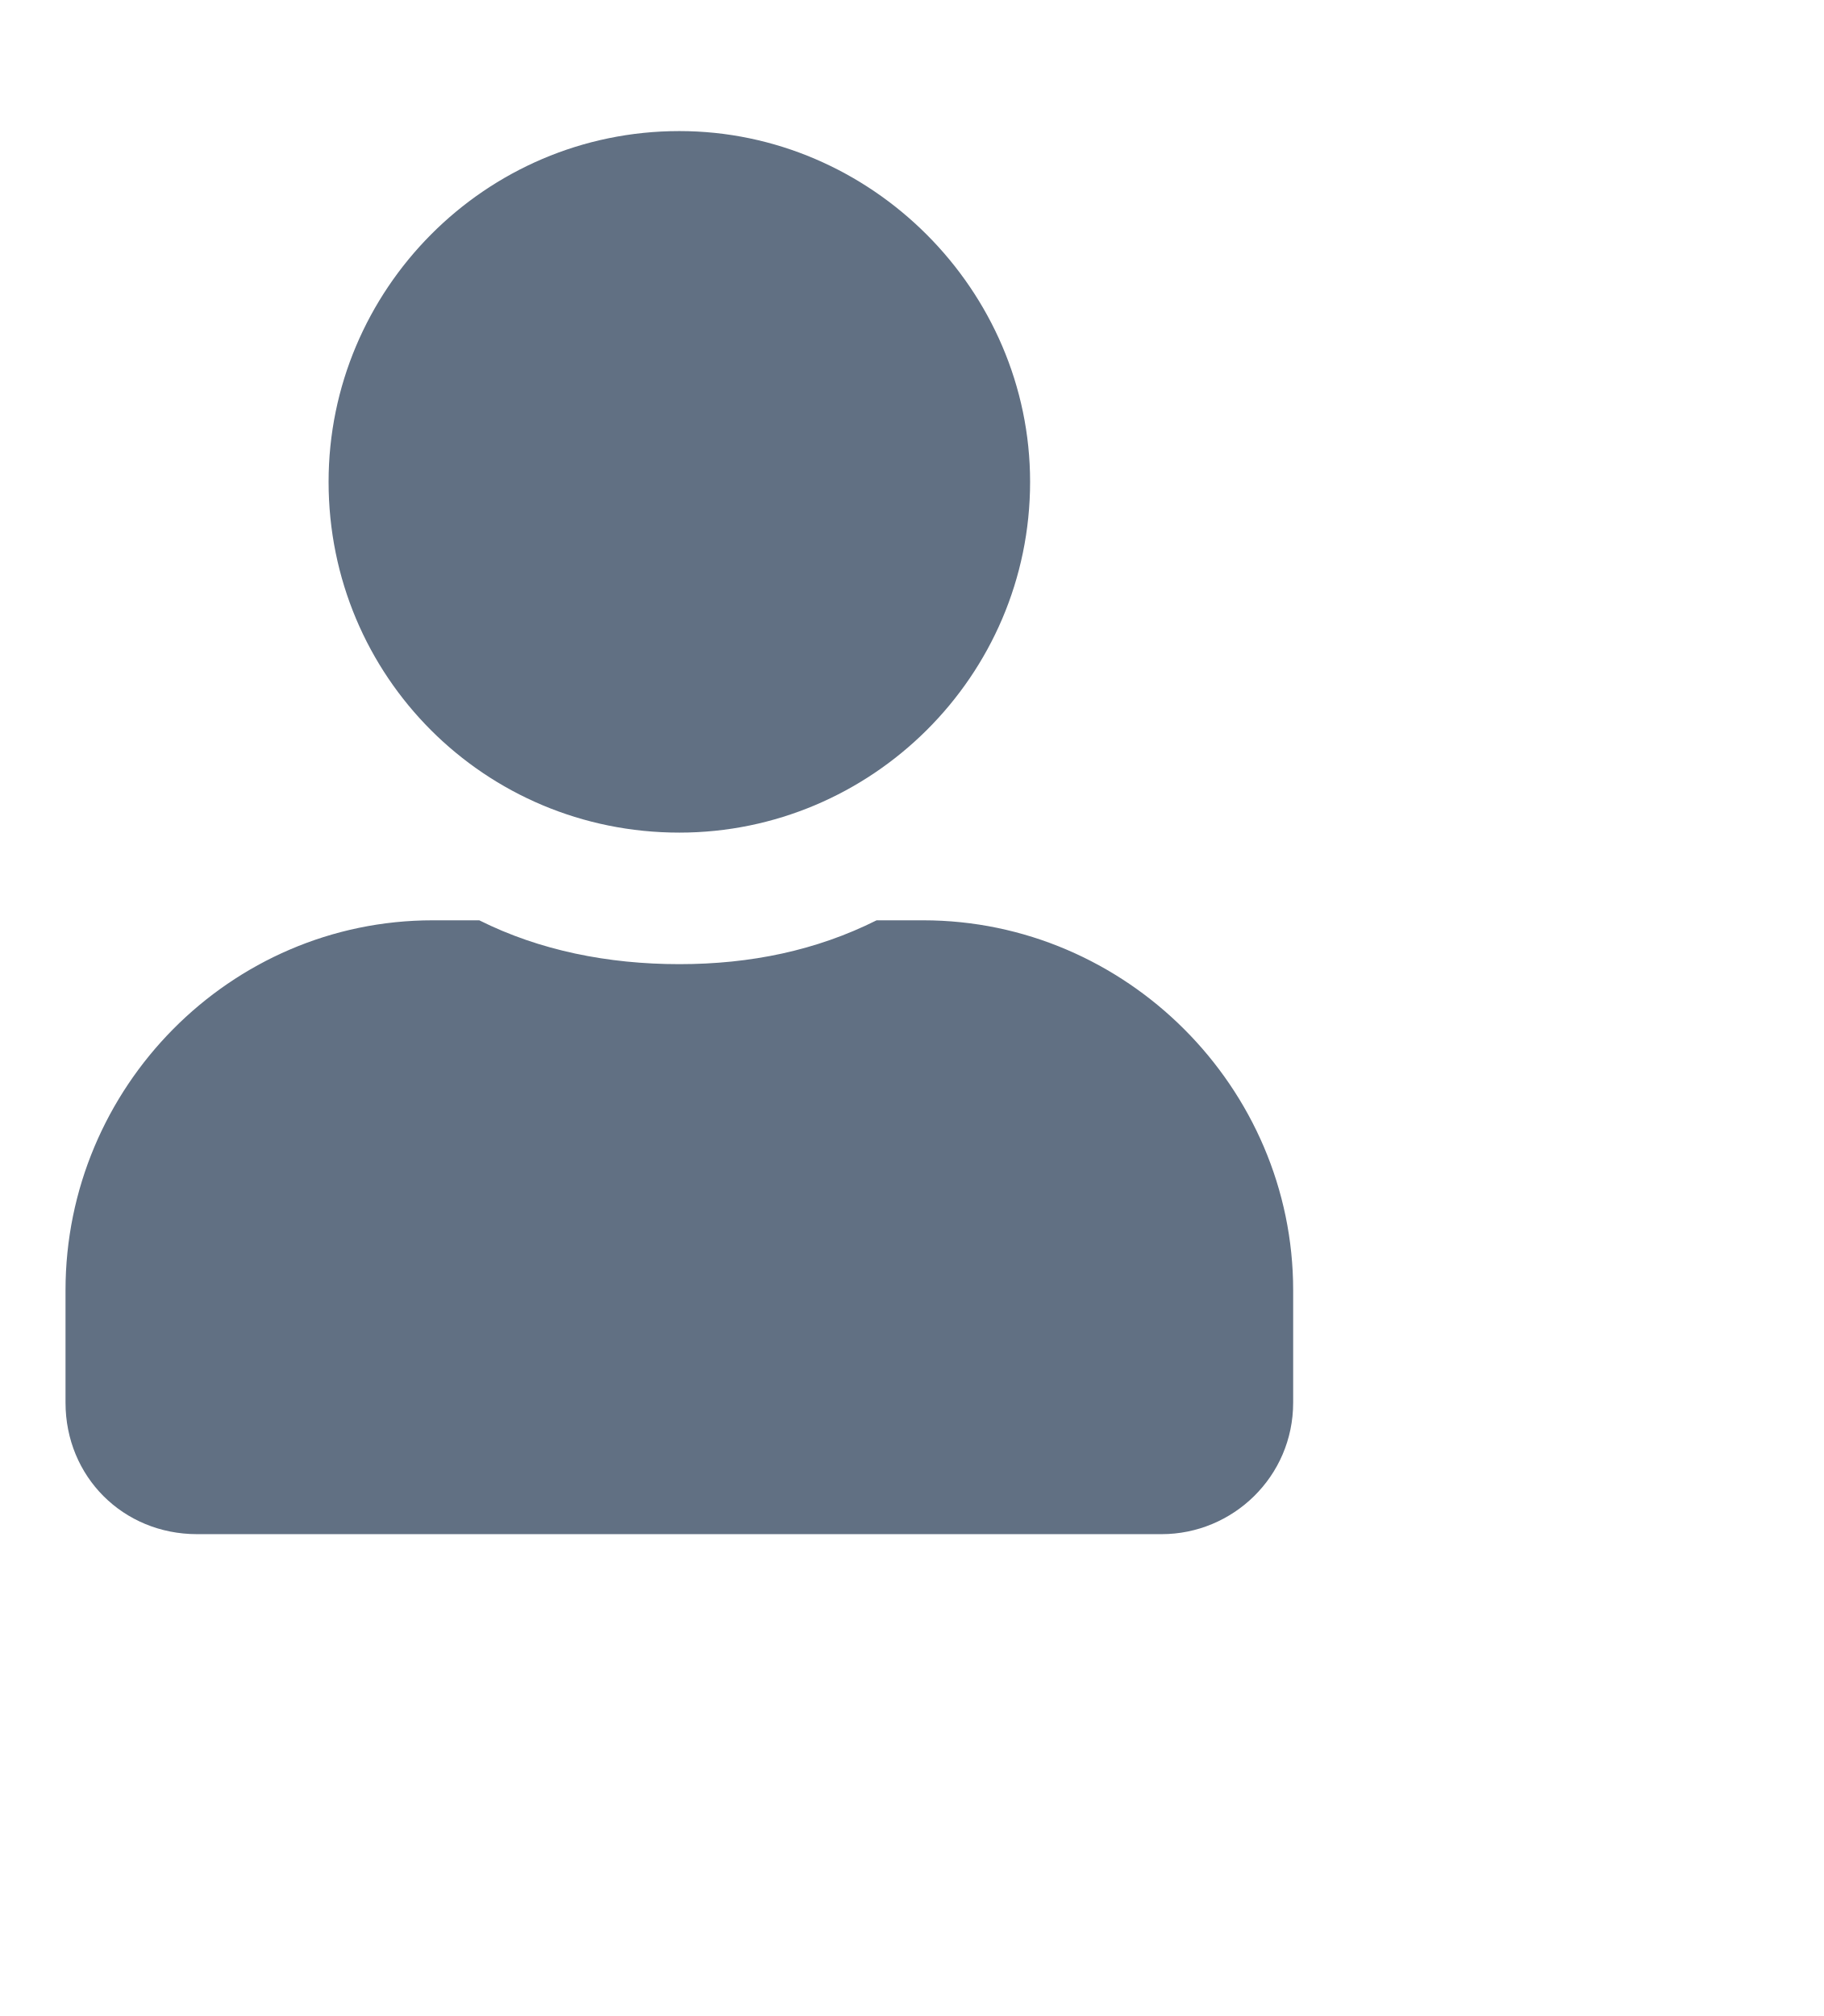
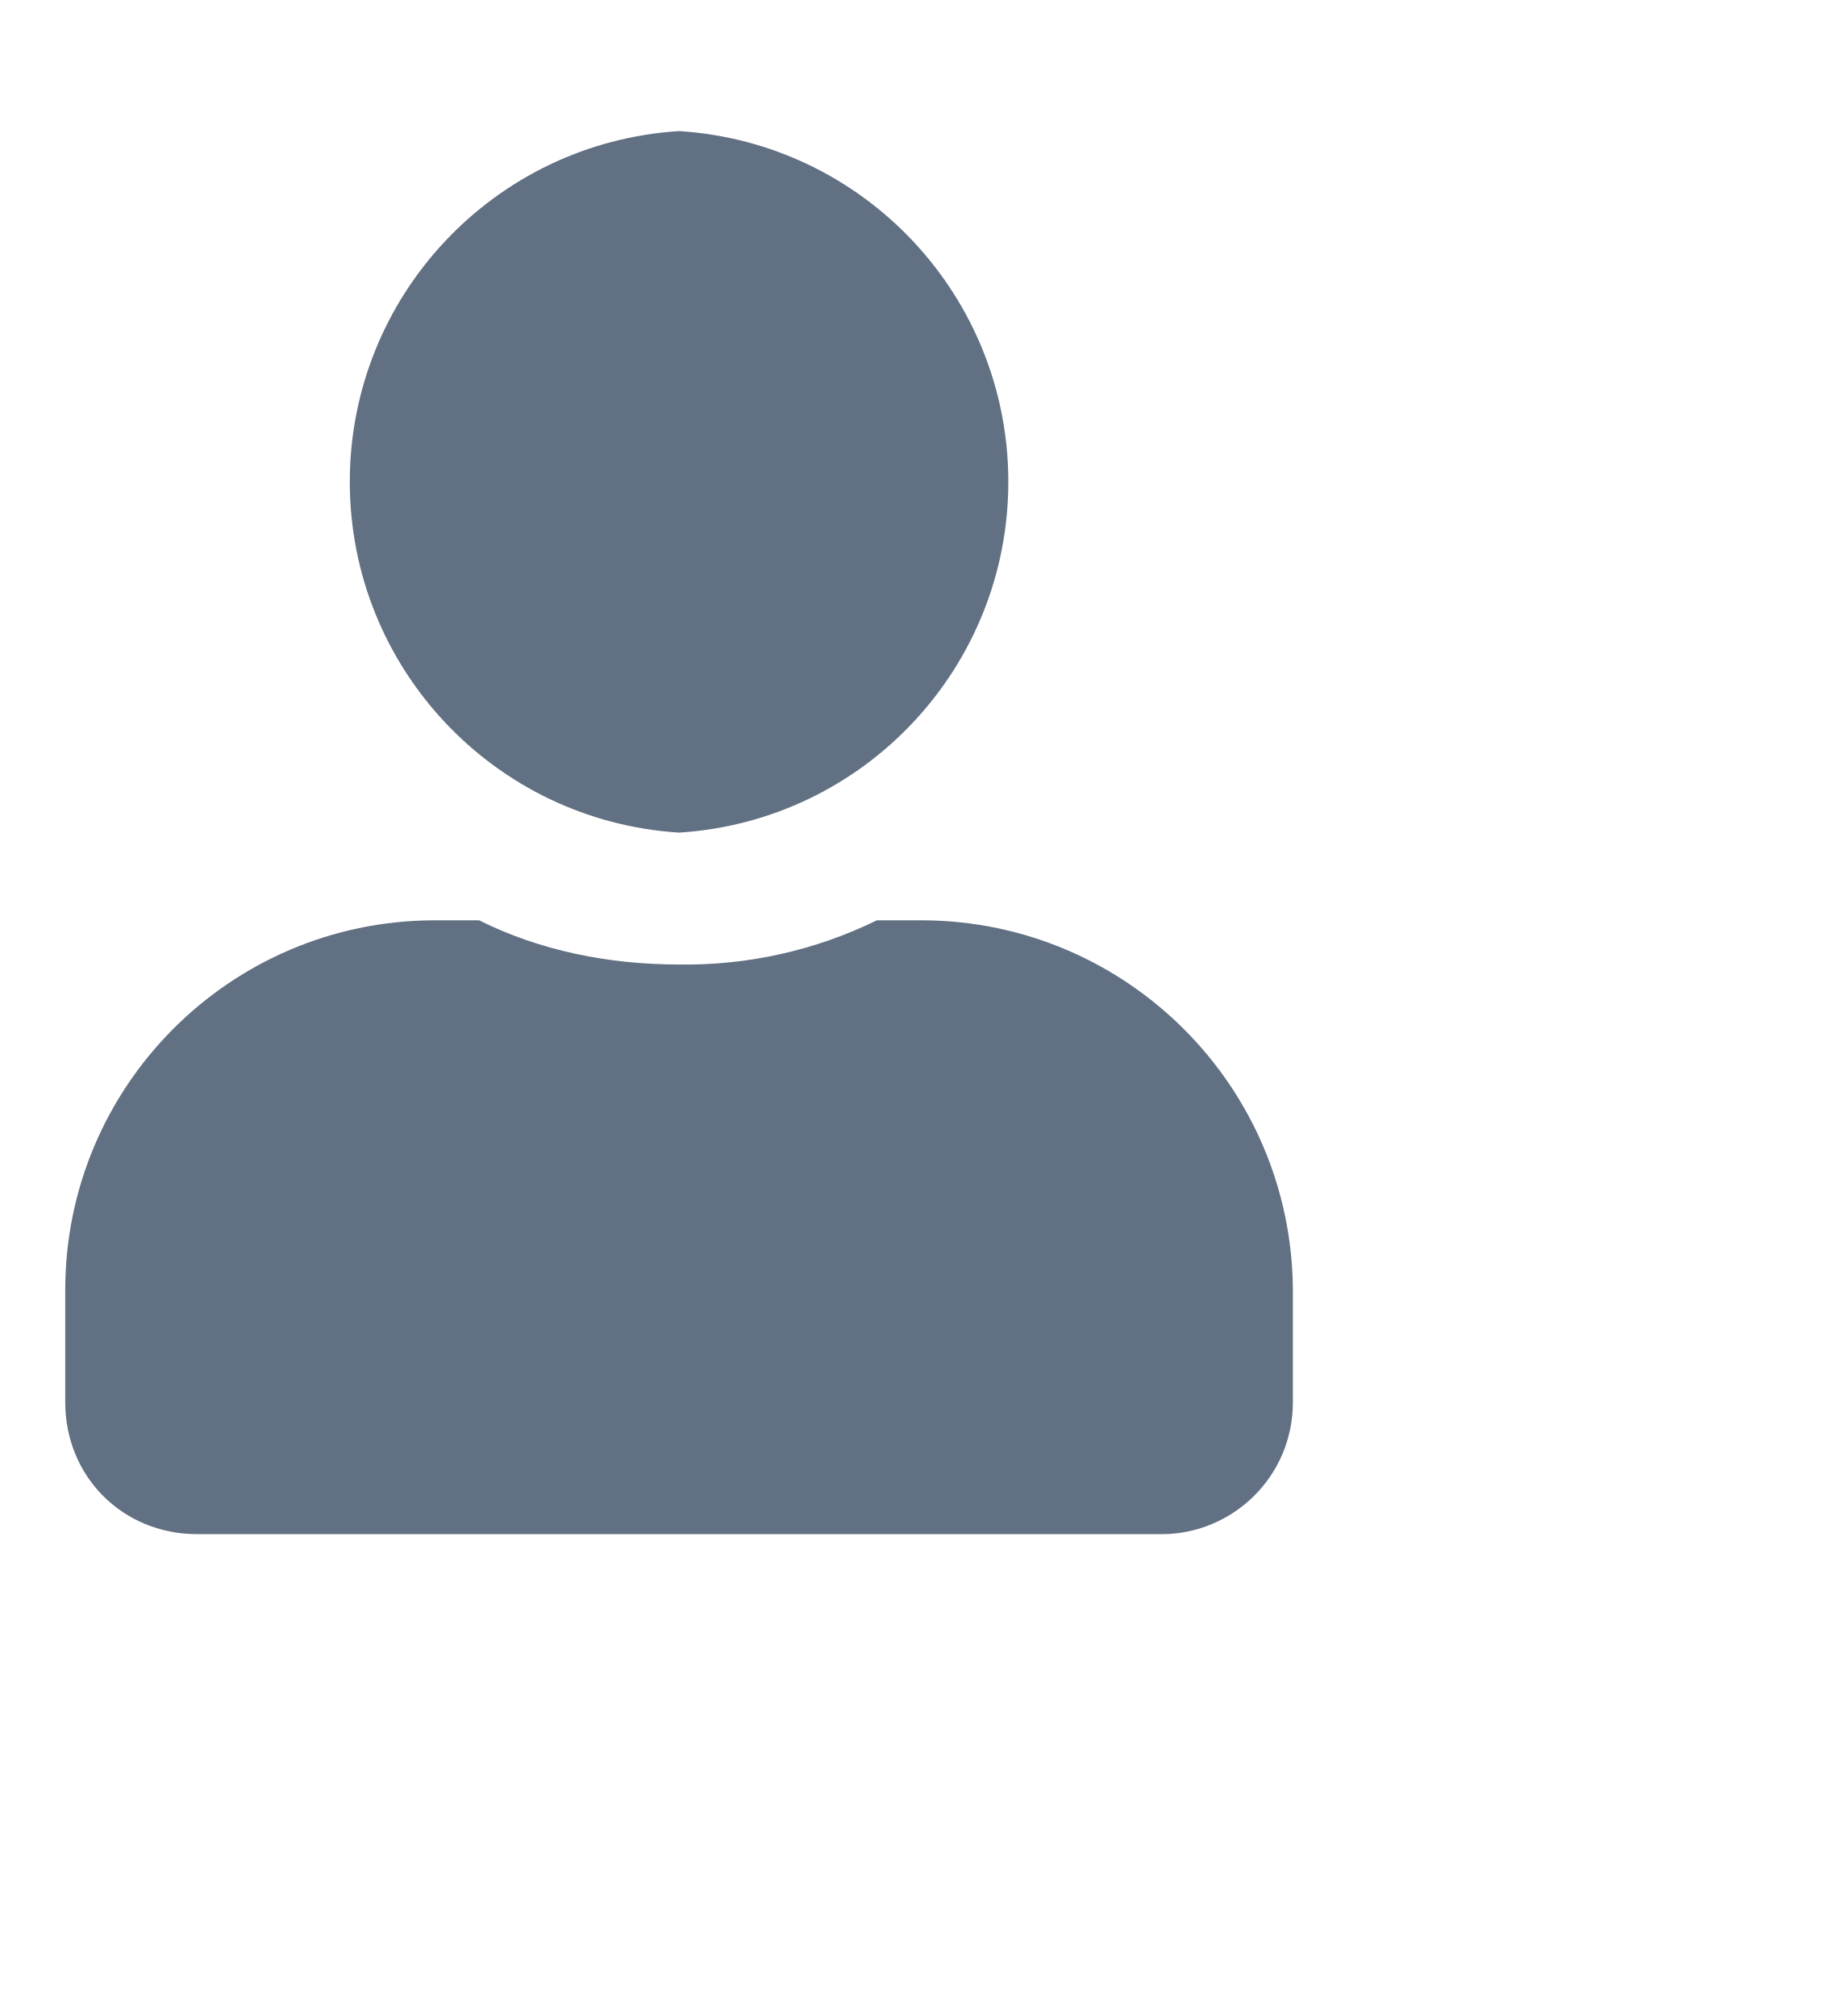
<svg xmlns="http://www.w3.org/2000/svg" width="19" height="21" viewBox="0 0 26 26" fill="none">
-   <path d="M9.684 10.5C12.418 10.5 14.684 8.273 14.684 5.5C14.684 2.766 12.418 0.5 9.684 0.5C6.91 0.5 4.684 2.766 4.684 5.5C4.684 8.273 6.91 10.5 9.684 10.5ZM13.16 11.75H12.496C11.637 12.18 10.699 12.375 9.684 12.375C8.668 12.375 7.691 12.18 6.832 11.75H6.168C3.277 11.75 0.934 14.133 0.934 17.023V18.625C0.934 19.68 1.754 20.5 2.809 20.5H16.559C17.574 20.5 18.434 19.68 18.434 18.625V17.023C18.434 14.133 16.051 11.75 13.16 11.75Z" fill="#617083" />
+   <path d="M9.68 10.5a5.01 5.01 0 000-10 5.01 5.01 0 000 10zm3.48 1.25h-.66a6.2 6.2 0 01-2.82.63c-1.01 0-1.99-.2-2.85-.63h-.66a5.27 5.27 0 00-5.24 5.27v1.6c0 1.06.82 1.88 1.88 1.88h13.75c1.01 0 1.87-.82 1.87-1.88v-1.6a5.3 5.3 0 00-5.27-5.27z" fill="#617083" />
</svg>
